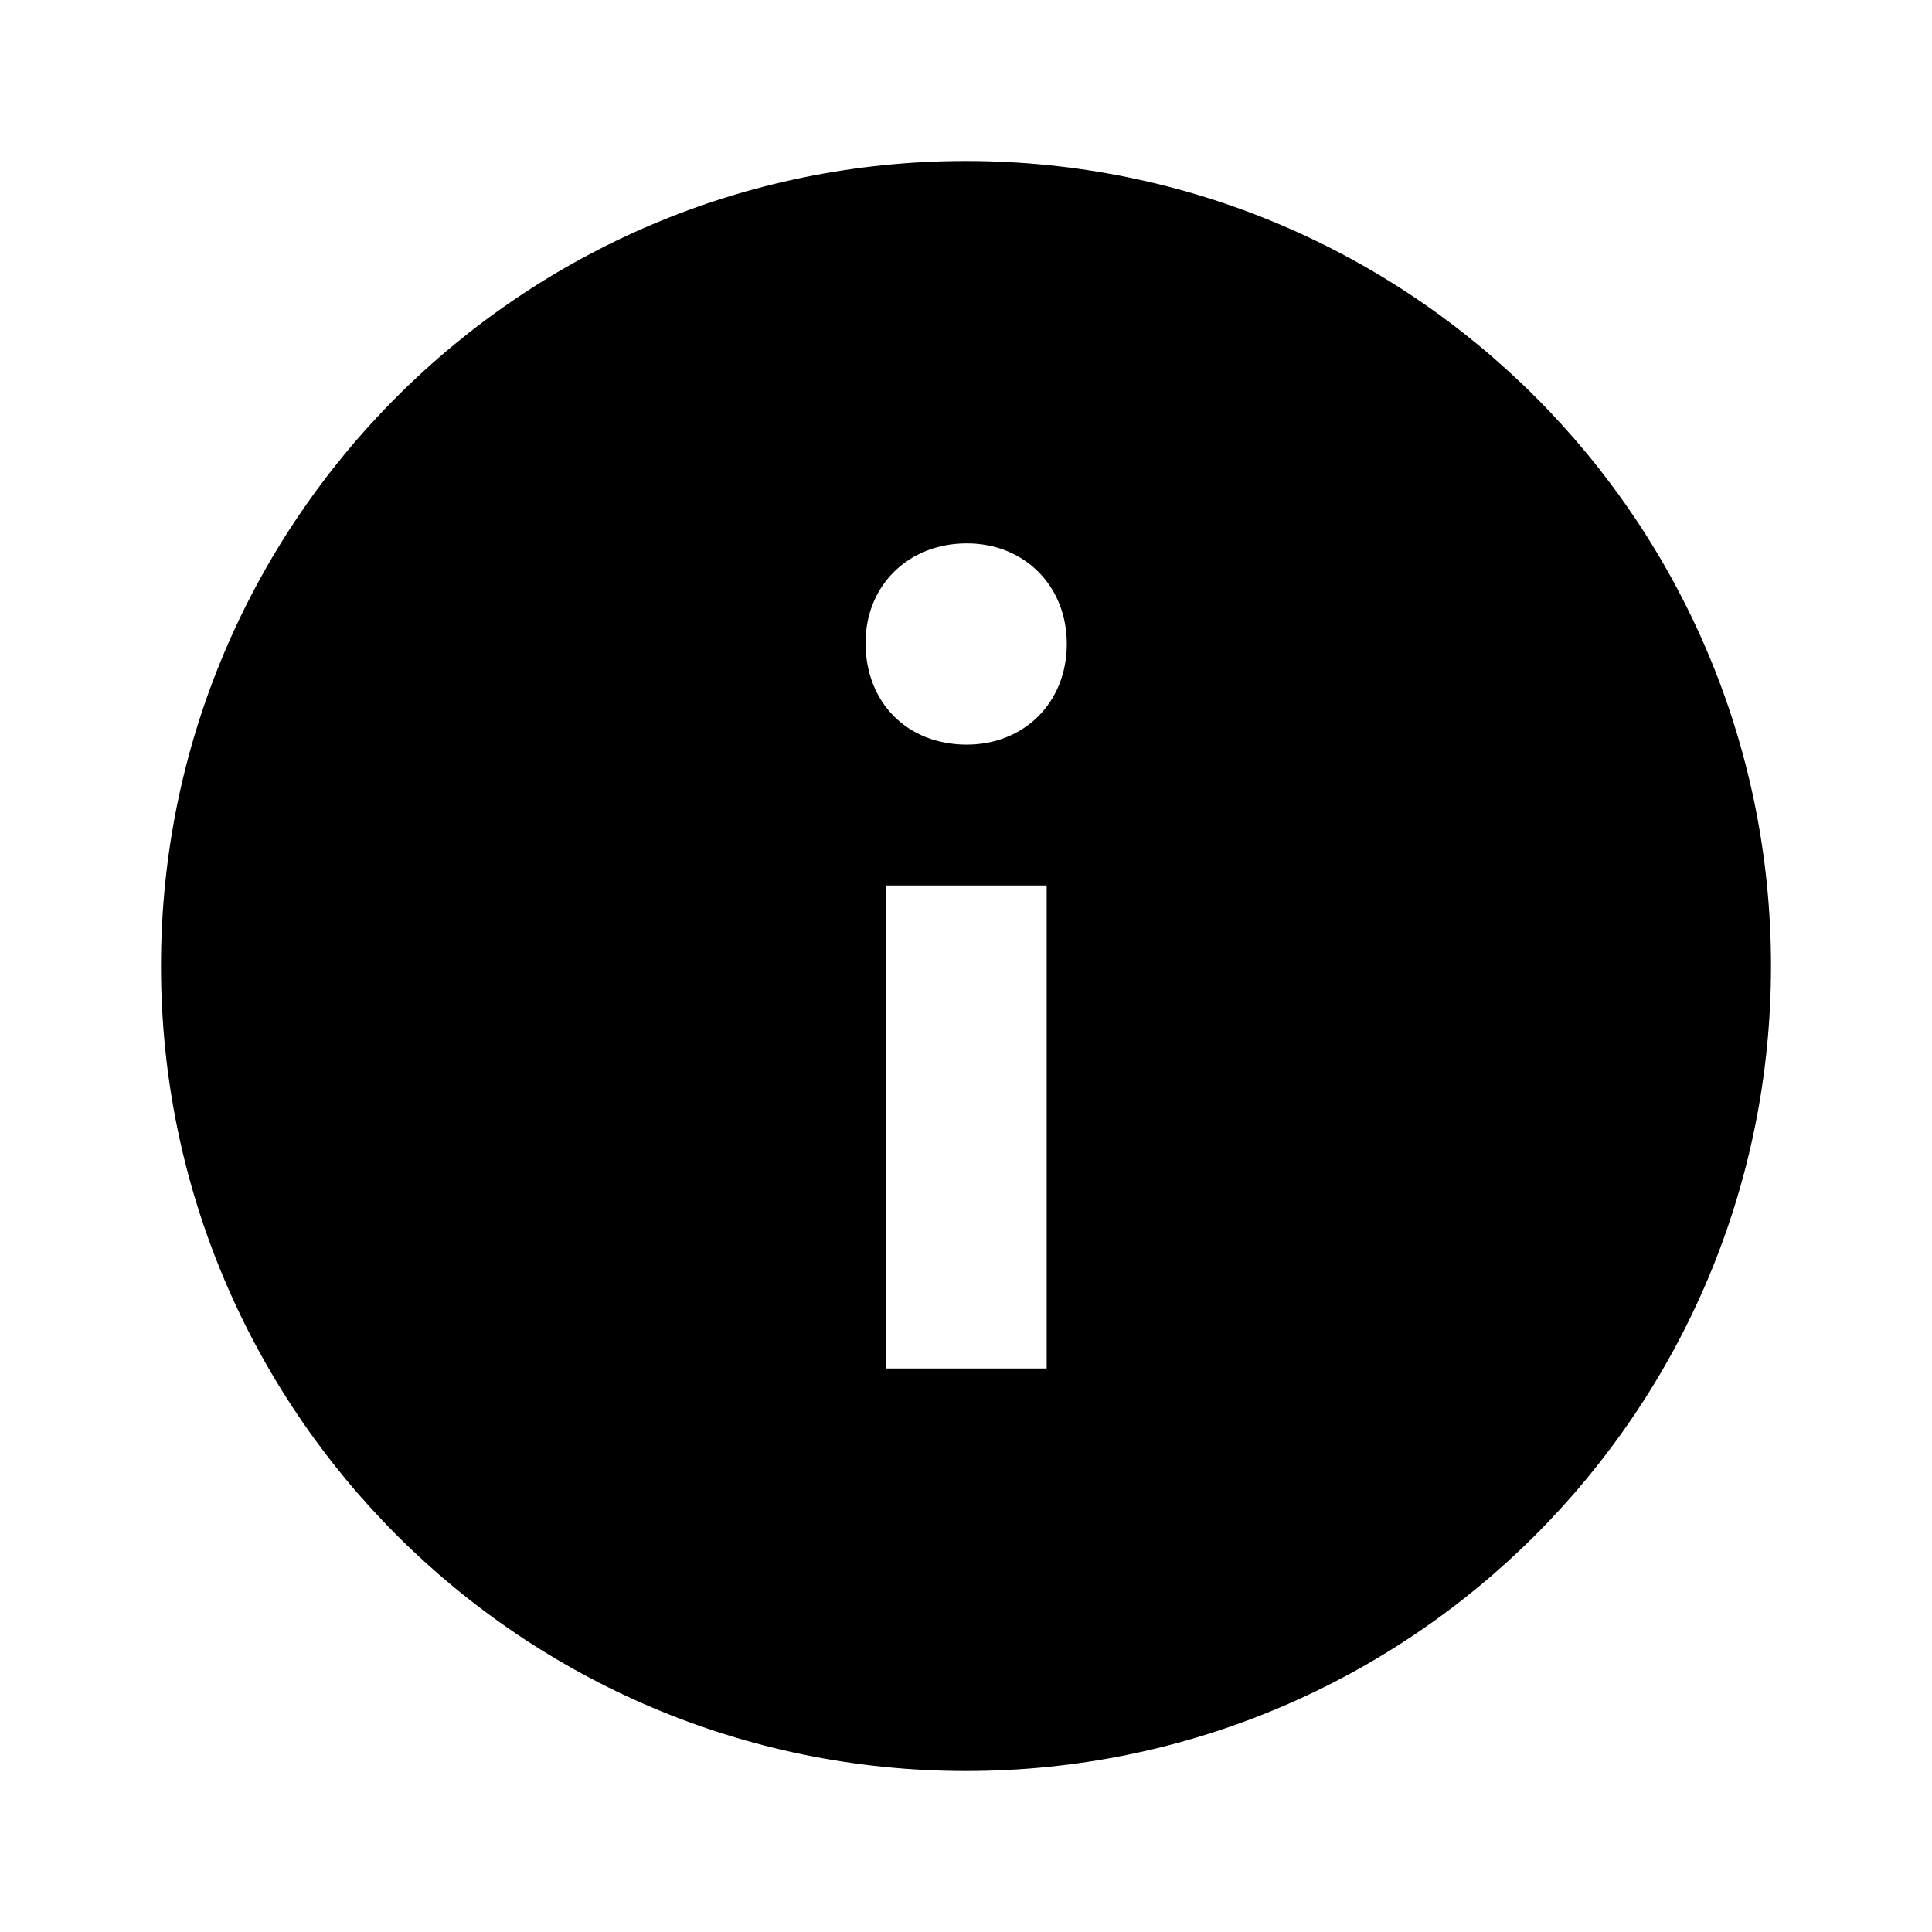
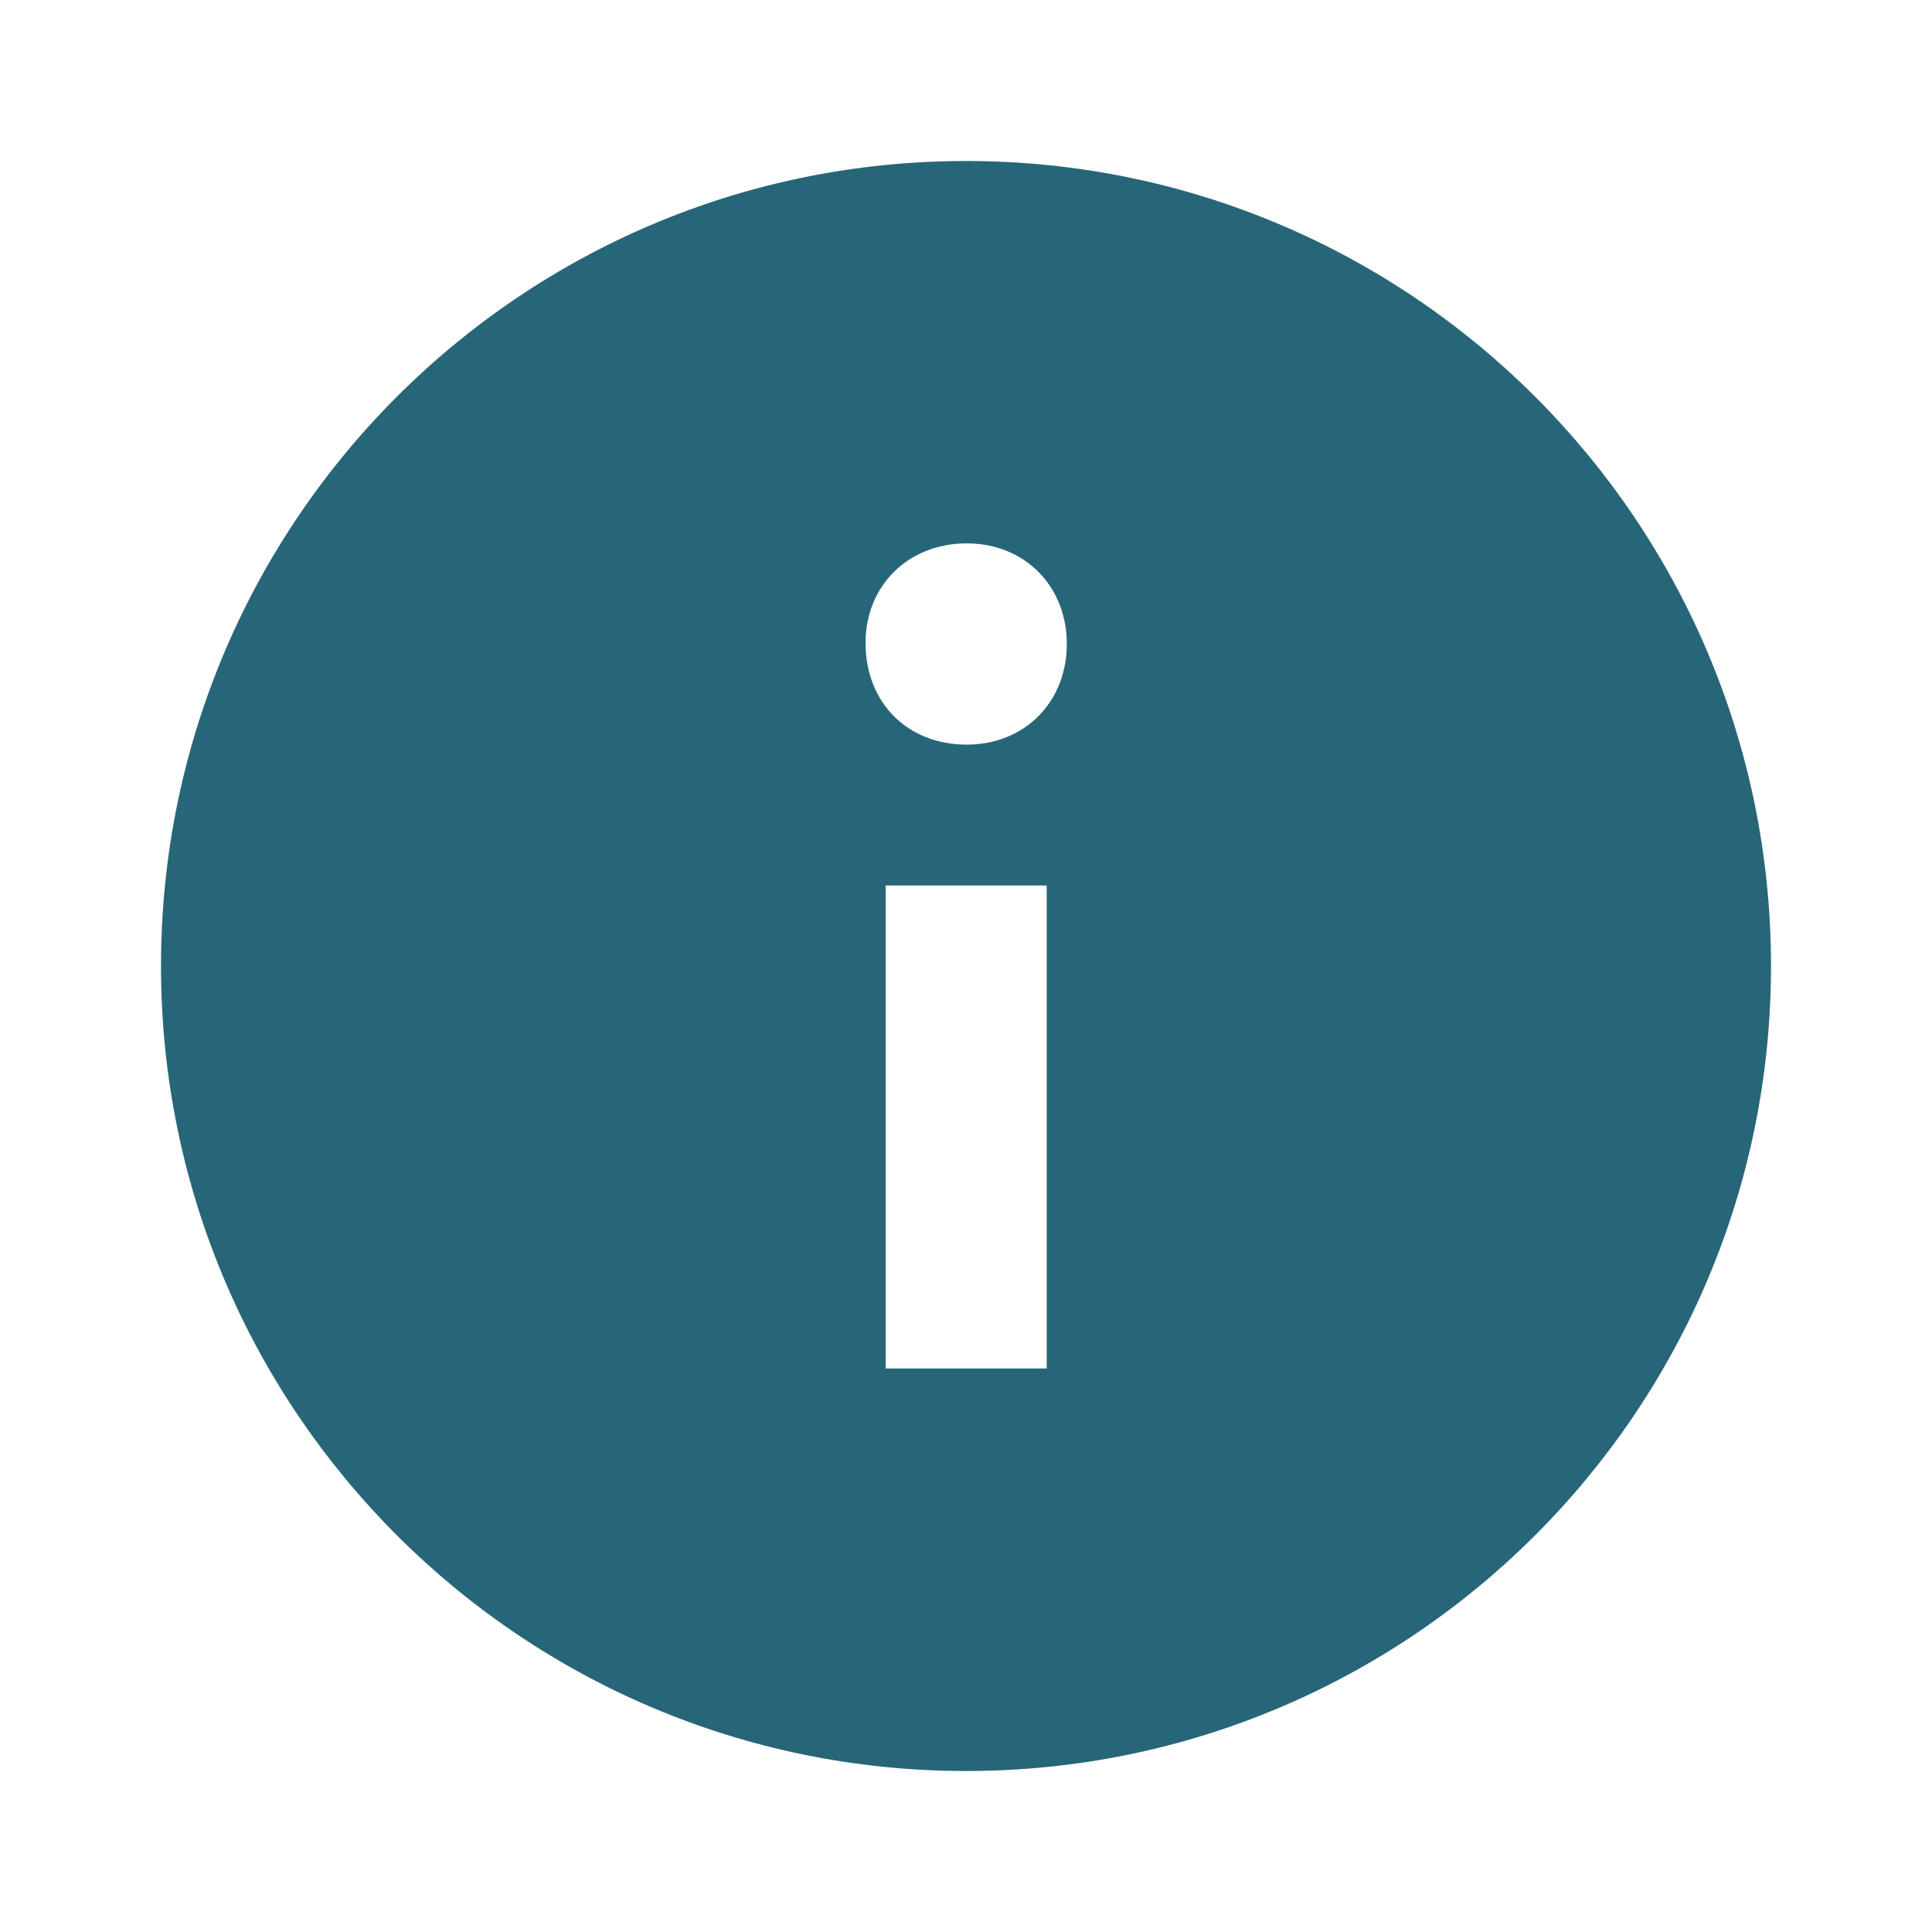
<svg xmlns="http://www.w3.org/2000/svg" width="800px" height="800px" viewBox="0 0 512 512" version="1.1">
  <g id="Page-1" stroke="none" stroke-width="1" fill="none" fill-rule="evenodd">
-     <g id="drop" fill="#000000" transform="translate(42.66667, 42.66667)">
+     <g id="drop" fill="#276678" transform="translate(42.66667, 42.66667)">
      <path d="M213.333,3.55271368e-14 C331.155,3.55271368e-14 426.667,95.512 426.667,213.333 C426.667,331.154 331.155,426.667 213.333,426.667 C95.513,426.667 3.55271368e-14,331.154 3.55271368e-14,213.333 C3.55271368e-14,95.512 95.513,3.55271368e-14 213.333,3.55271368e-14 Z M234.713,192 L192.047,192 L192.047,320 L234.713,320 L234.713,192 Z M213.55,101.333 C197.996,101.333 186.713,112.554 186.713,127.704 C186.713,143.468 197.699,154.667 213.55,154.667 C228.785,154.667 240.047,143.468 240.047,128 C240.047,112.554 228.785,101.333 213.55,101.333 Z" id="Shape" />
    </g>
  </g>
</svg>
